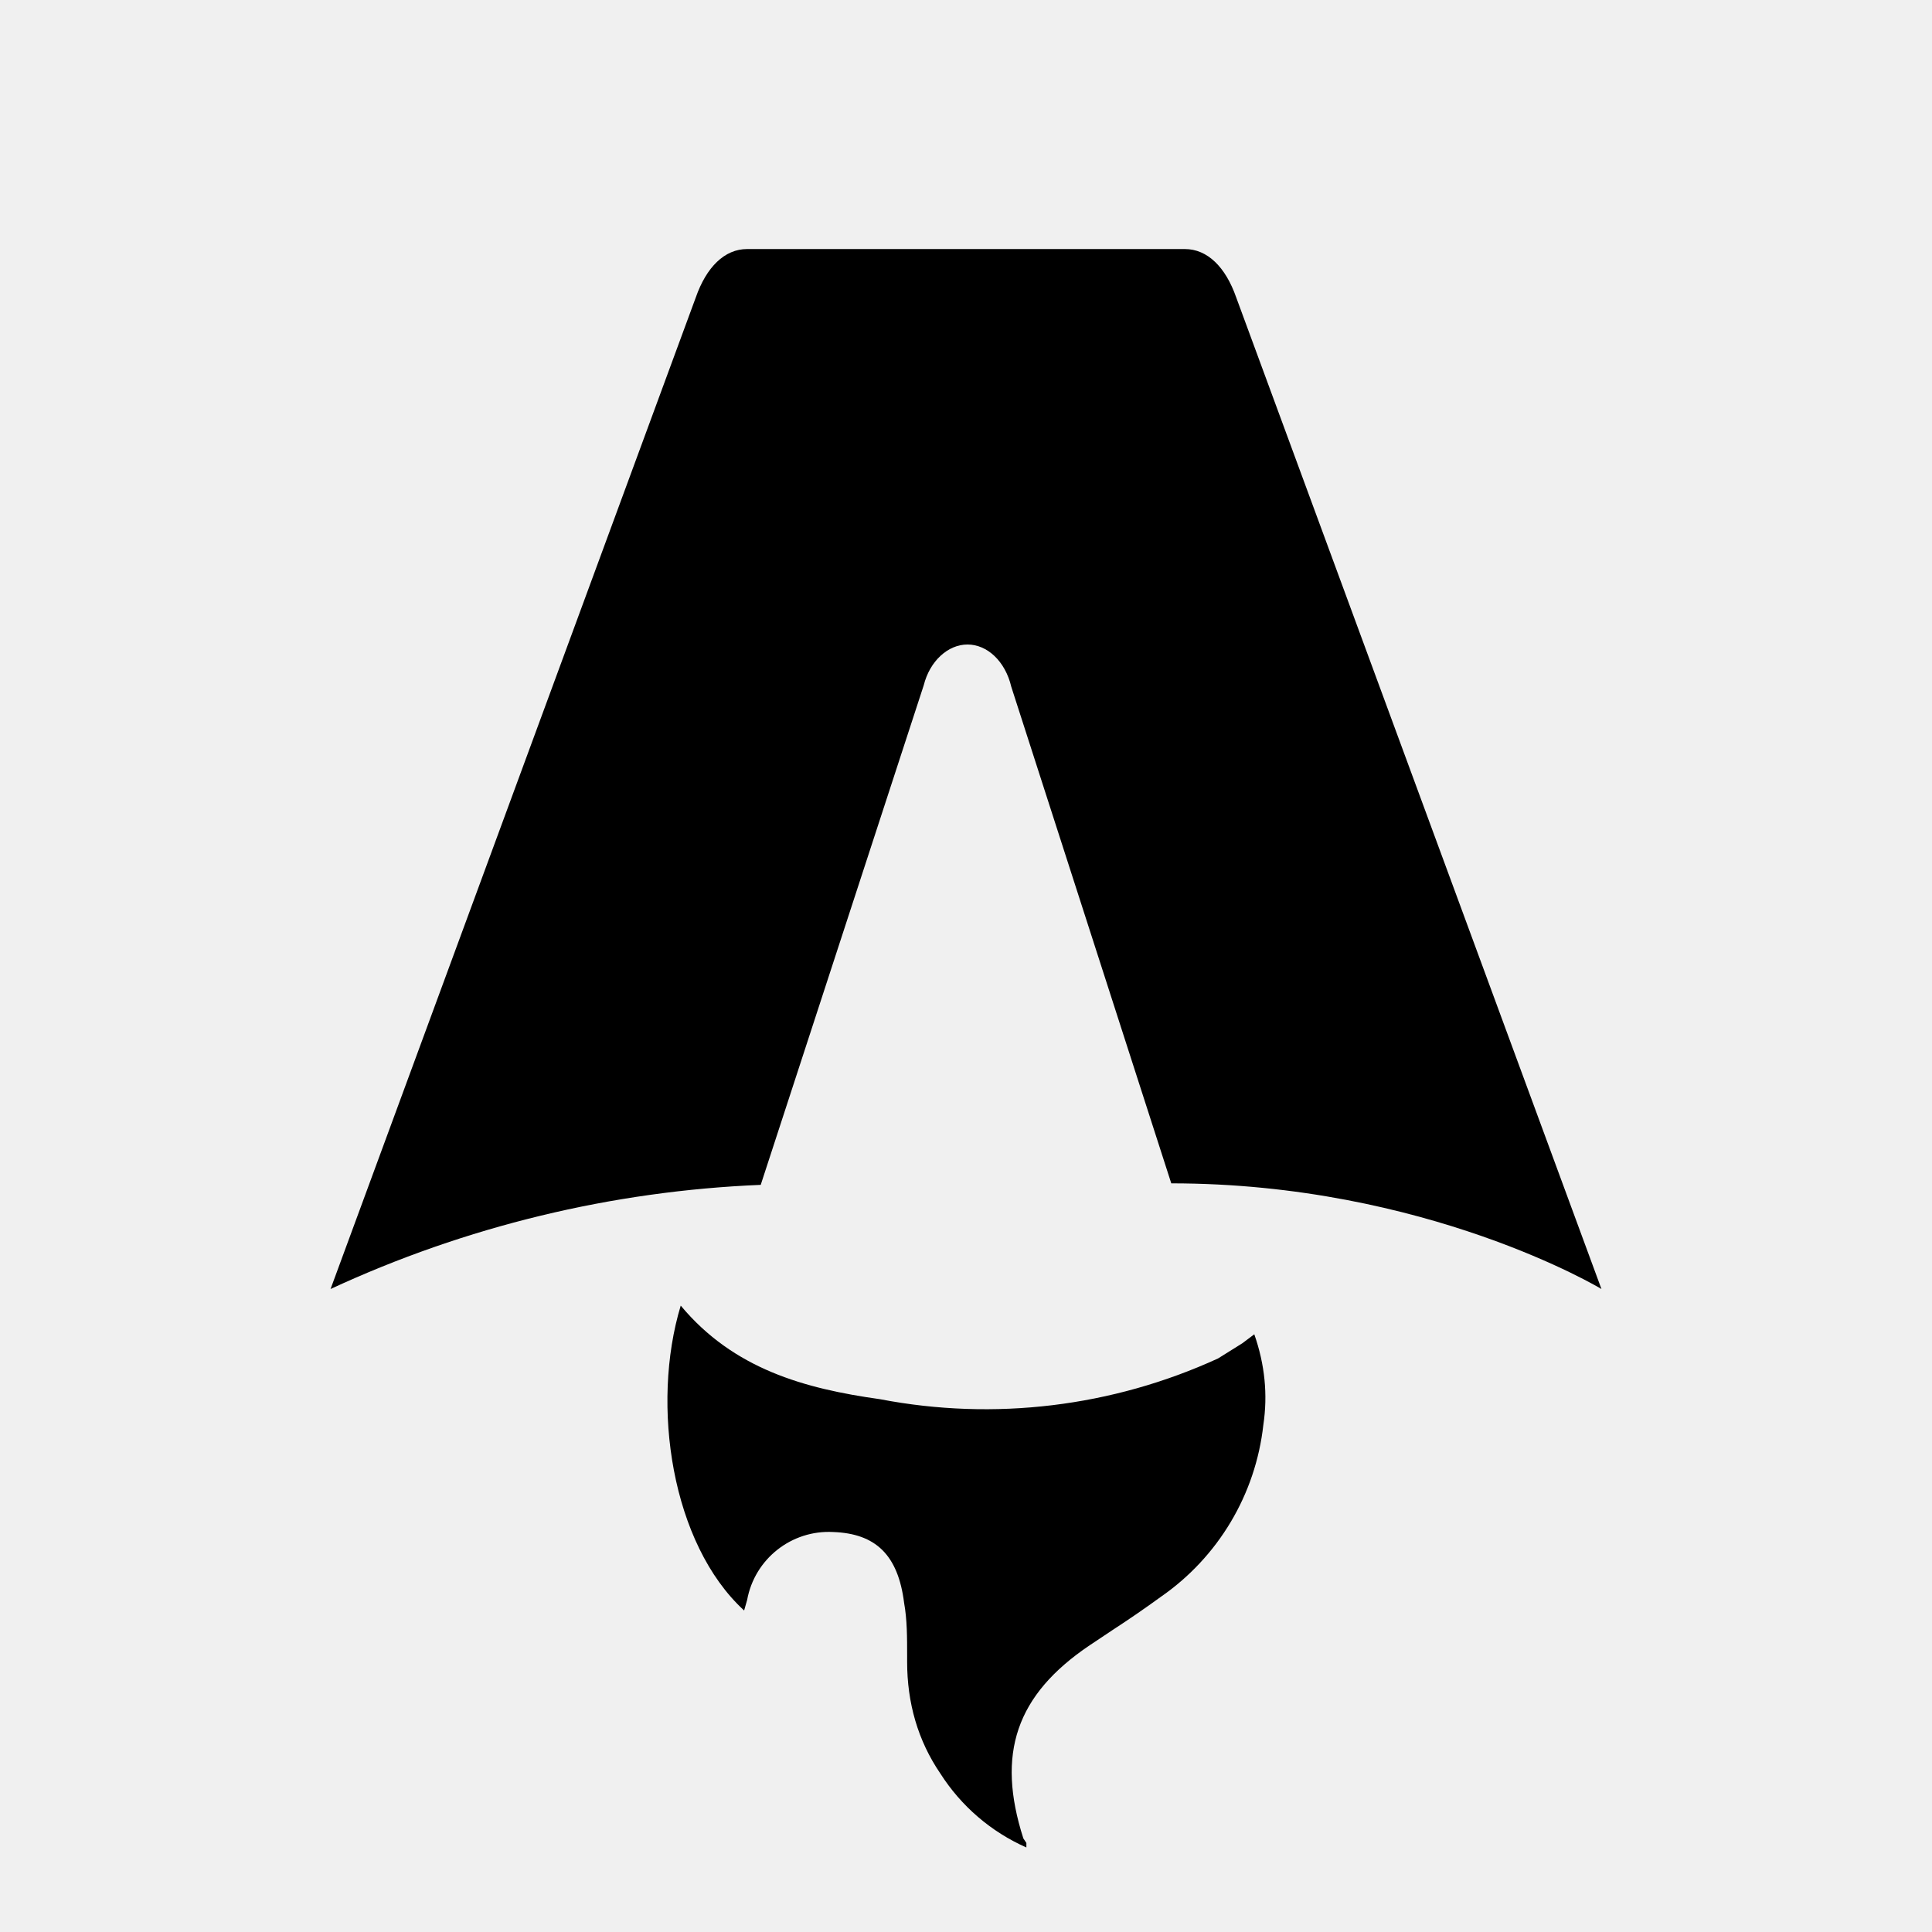
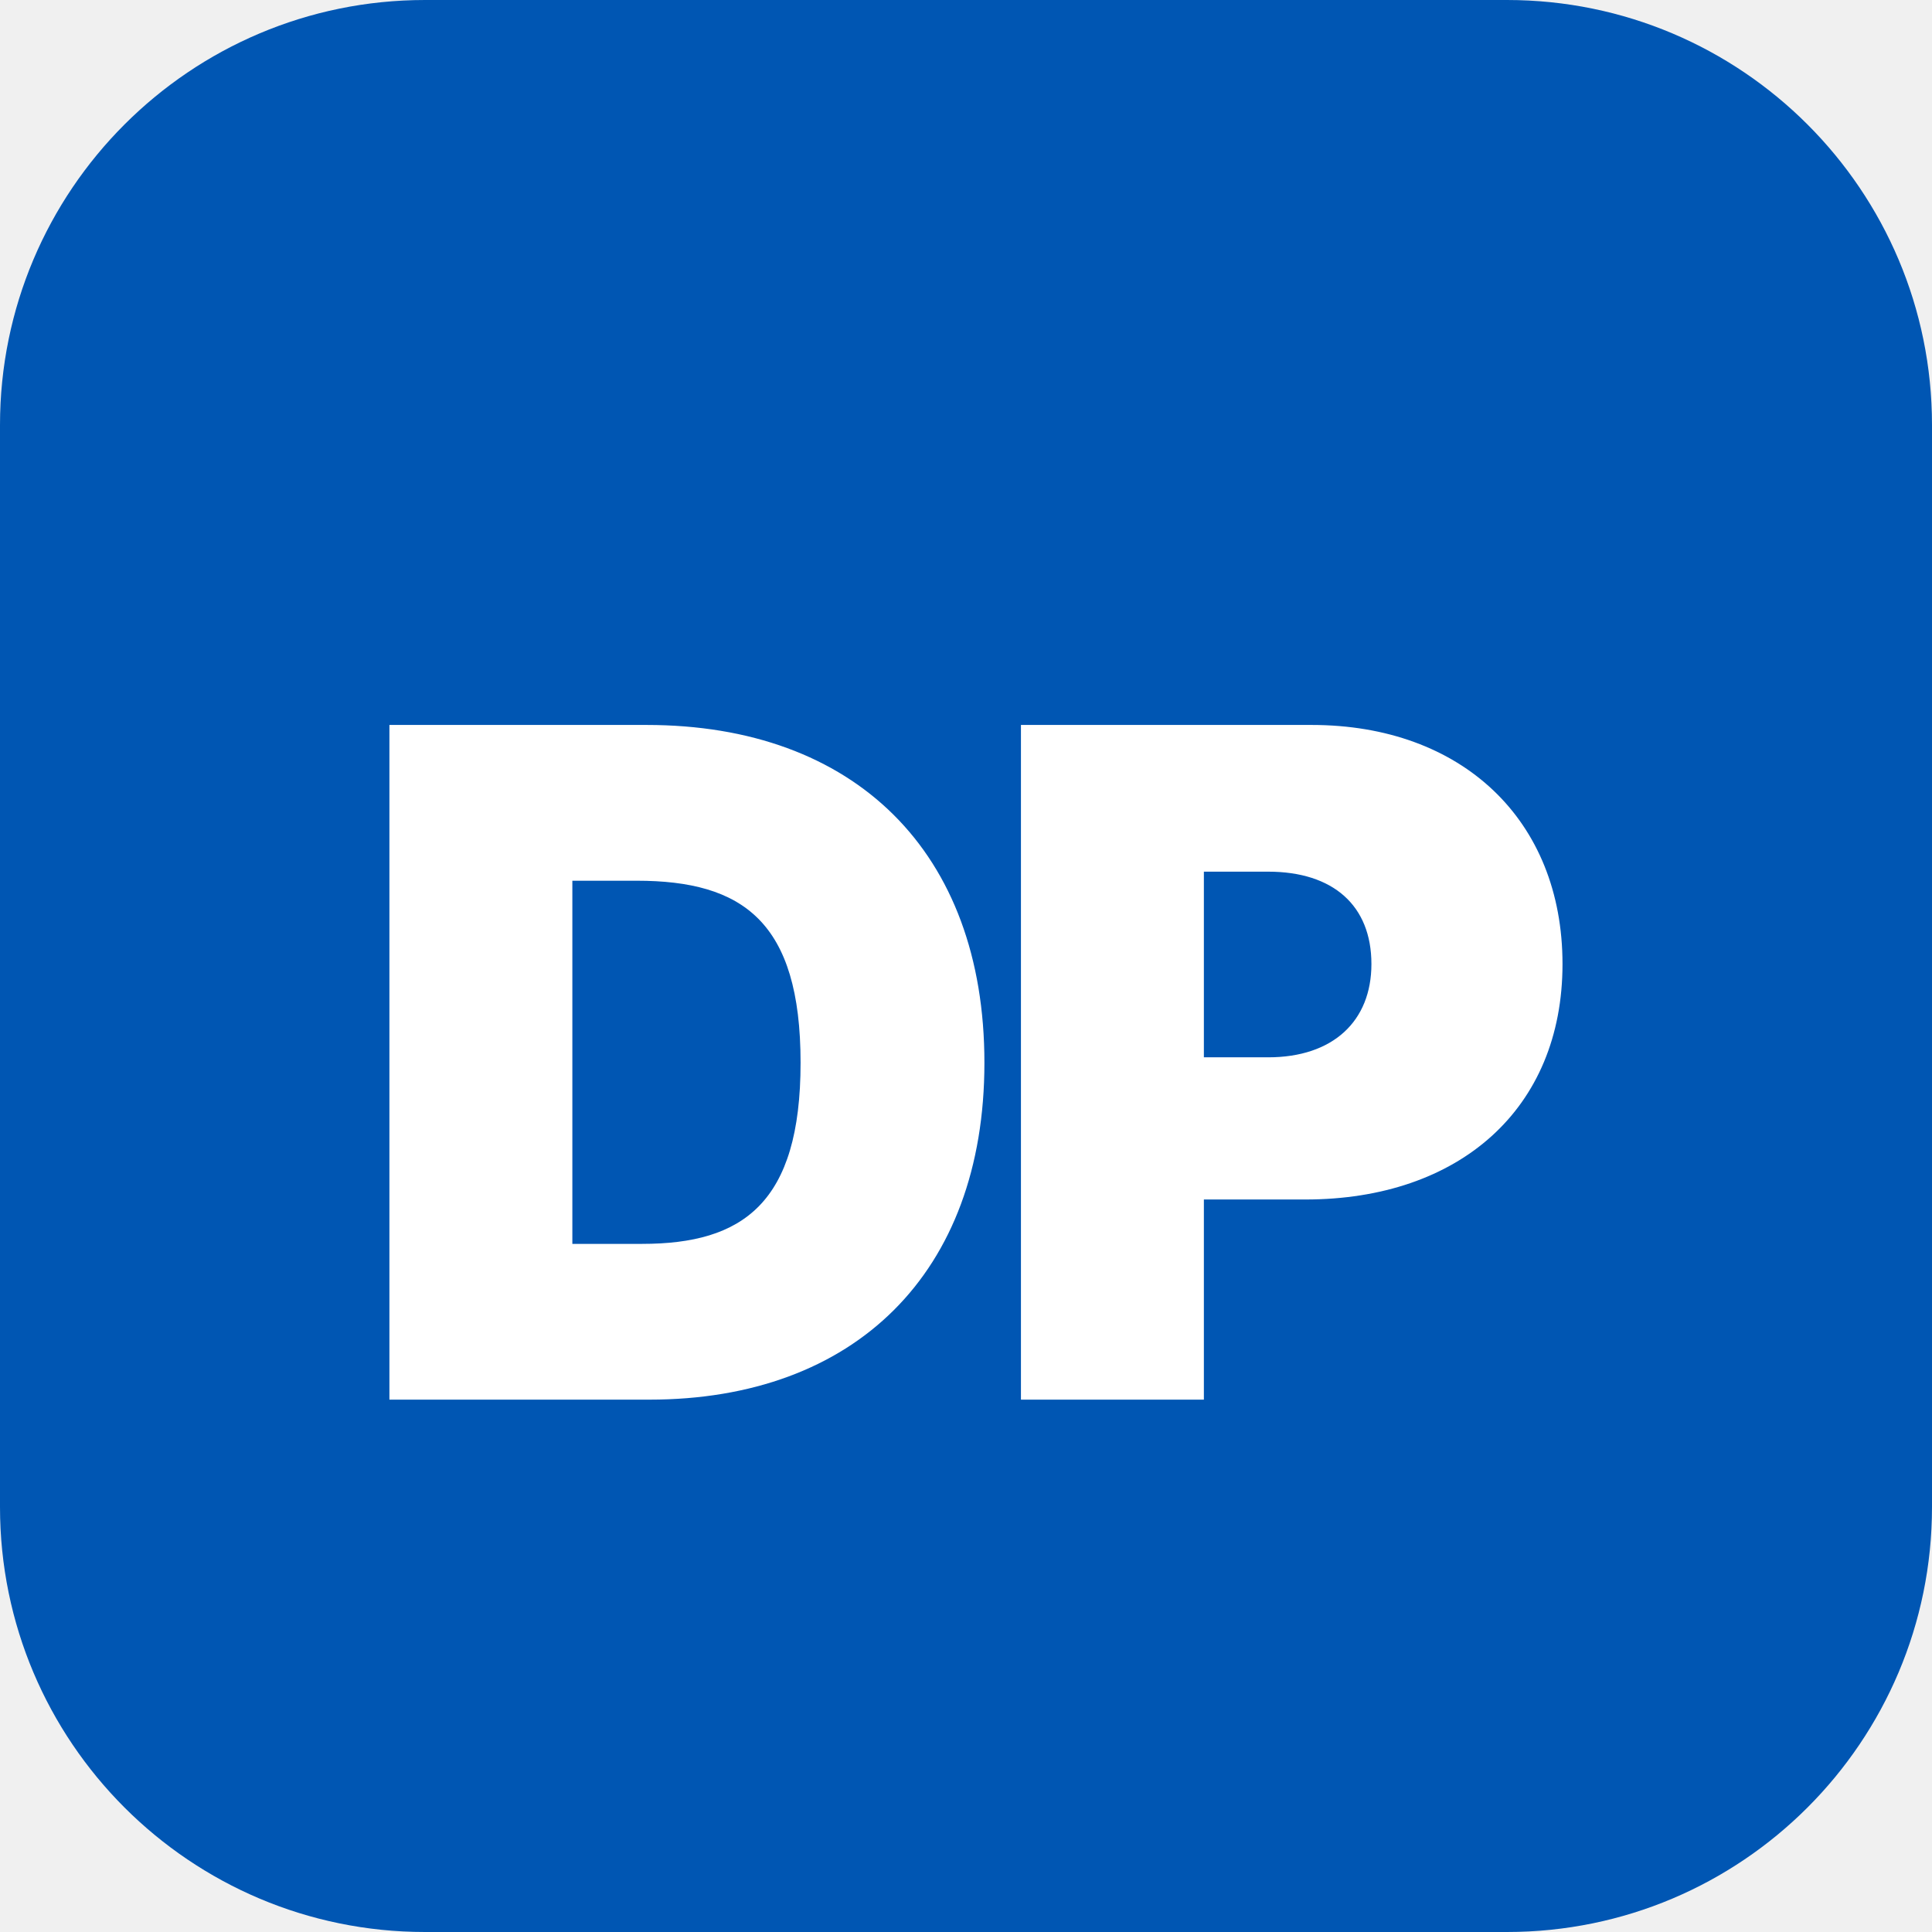
- <svg xmlns="http://www.w3.org/2000/svg" fill="none" viewBox="0 0 128 128">
-   <path d="M50.4 78.5a75.1 75.1 0 0 0-28.5 6.9l24.2-65.7c.7-2 1.9-3.2 3.4-3.2h29c1.5 0 2.7 1.2 3.4 3.2l24.2 65.7s-11.6-7-28.5-7L67 45.5c-.4-1.7-1.6-2.8-2.9-2.8-1.3 0-2.5 1.1-2.9 2.7L50.4 78.5Zm-1.1 28.2Zm-4.2-20.2c-2 6.6-.6 15.8 4.2 20.2a17.5 17.5 0 0 1 .2-.7 5.5 5.5 0 0 1 5.7-4.5c2.8.1 4.3 1.5 4.7 4.7.2 1.1.2 2.3.2 3.5v.4c0 2.7.7 5.2 2.2 7.4a13 13 0 0 0 5.7 4.9v-.3l-.2-.3c-1.8-5.6-.5-9.5 4.4-12.8l1.5-1a73 73 0 0 0 3.2-2.2 16 16 0 0 0 6.8-11.4c.3-2 .1-4-.6-6l-.8.6-1.6 1a37 37 0 0 1-22.4 2.7c-5-.7-9.7-2-13.2-6.2Z" />
-   <style>
-         path { fill: #000; }
-         @media (prefers-color-scheme: dark) {
-             path { fill: #FFF; }
-         }
-     </style>
+ <svg xmlns="http://www.w3.org/2000/svg" viewBox="0 0 100 100">
+   <rect width="100" height="100" rx="22" fill="#0056b3" />
+   <text x="50%" y="54%" font-family="system-ui, -apple-system, sans-serif" font-size="48" font-weight="900" fill="#ffffff" text-anchor="middle" dominant-baseline="middle" letter-spacing="-2">
+     DP
+   </text>
</svg>
